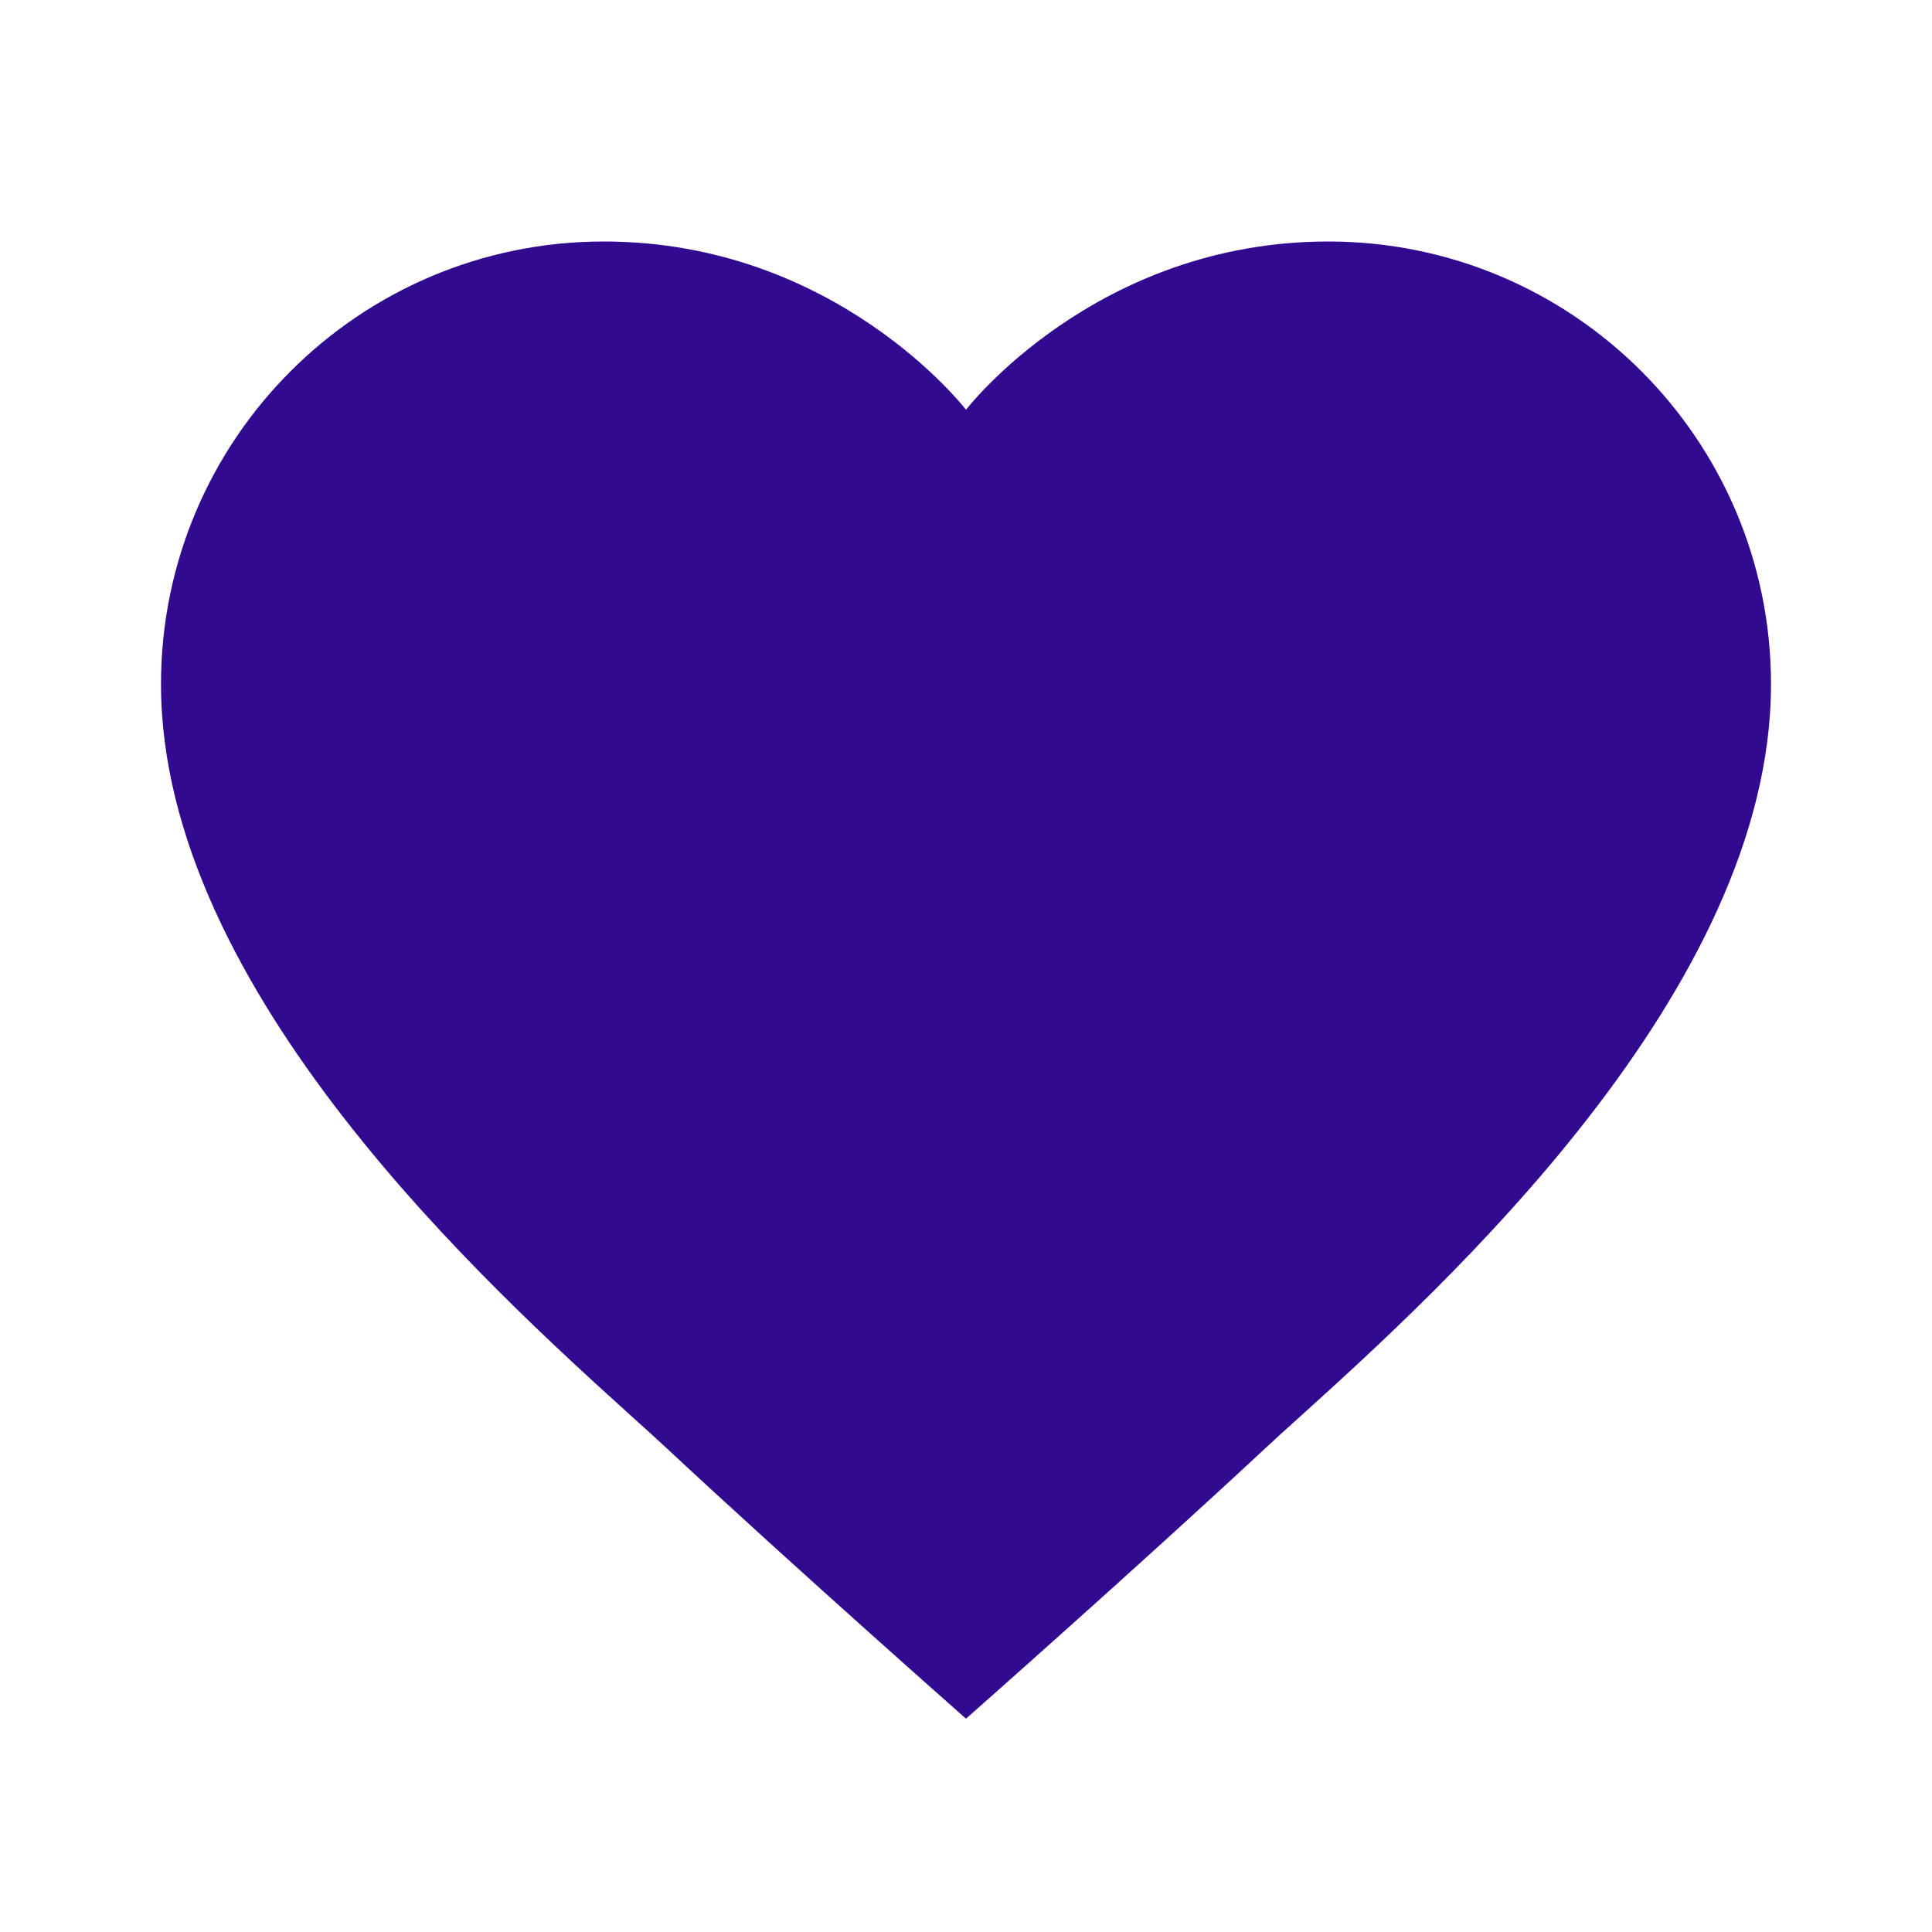
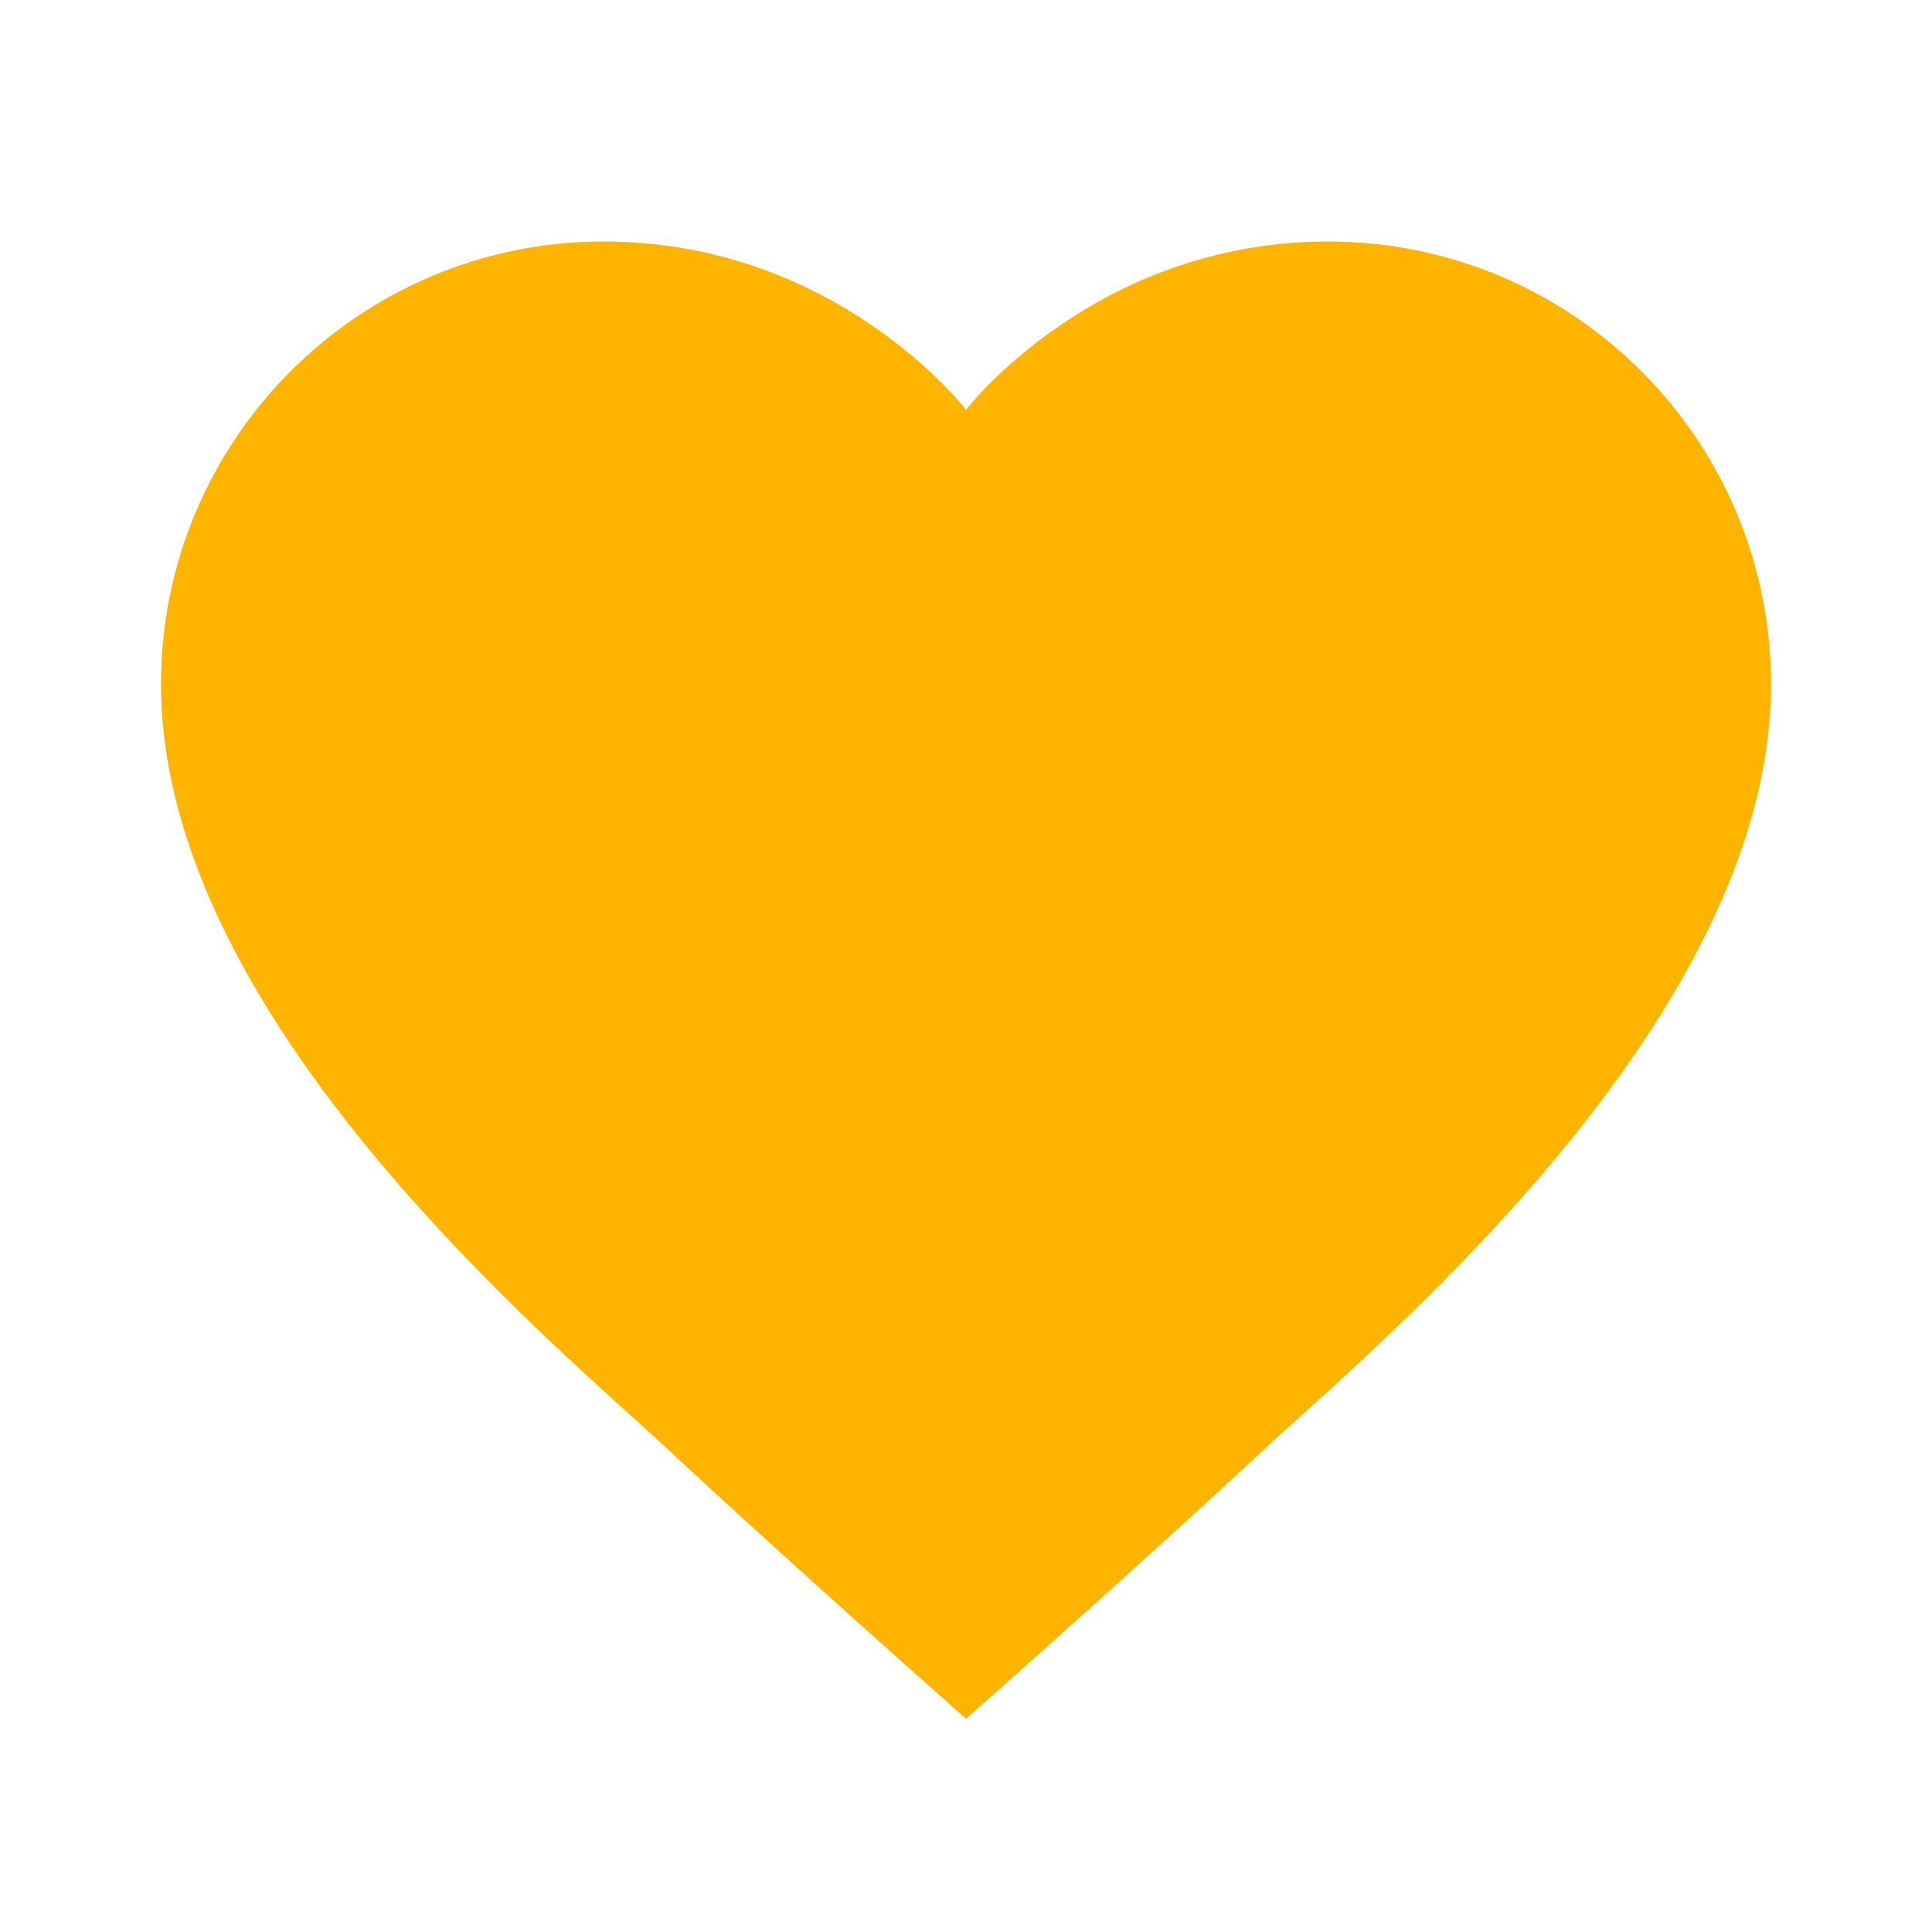
<svg xmlns="http://www.w3.org/2000/svg" width="24" height="24" viewBox="0 0 24 24" fill="none">
-   <path fill-rule="evenodd" clip-rule="evenodd" d="M12 5.09C12 5.09 13.605 3 16.5 3C19.538 3 22 5.462 22 8.5C22 12.305 17.913 16.002 16.156 17.592C15.987 17.744 15.839 17.878 15.719 17.99C14.142 19.46 12 21.35 12 21.35C12 21.35 9.858 19.46 8.281 17.99C8.161 17.878 8.013 17.744 7.844 17.592C6.088 16.002 2 12.305 2 8.5C2 5.462 4.462 3 7.5 3C10.395 3 12 5.09 12 5.09Z" fill="#310A90" />
+   <path fill-rule="evenodd" clip-rule="evenodd" d="M12 5.09C12 5.09 13.605 3 16.5 3C19.538 3 22 5.462 22 8.5C22 12.305 17.913 16.002 16.156 17.592C15.987 17.744 15.839 17.878 15.719 17.99C14.142 19.46 12 21.35 12 21.35C12 21.35 9.858 19.46 8.281 17.99C8.161 17.878 8.013 17.744 7.844 17.592C6.088 16.002 2 12.305 2 8.5C2 5.462 4.462 3 7.5 3C10.395 3 12 5.09 12 5.09Z" fill="#ffb400" />
</svg>
